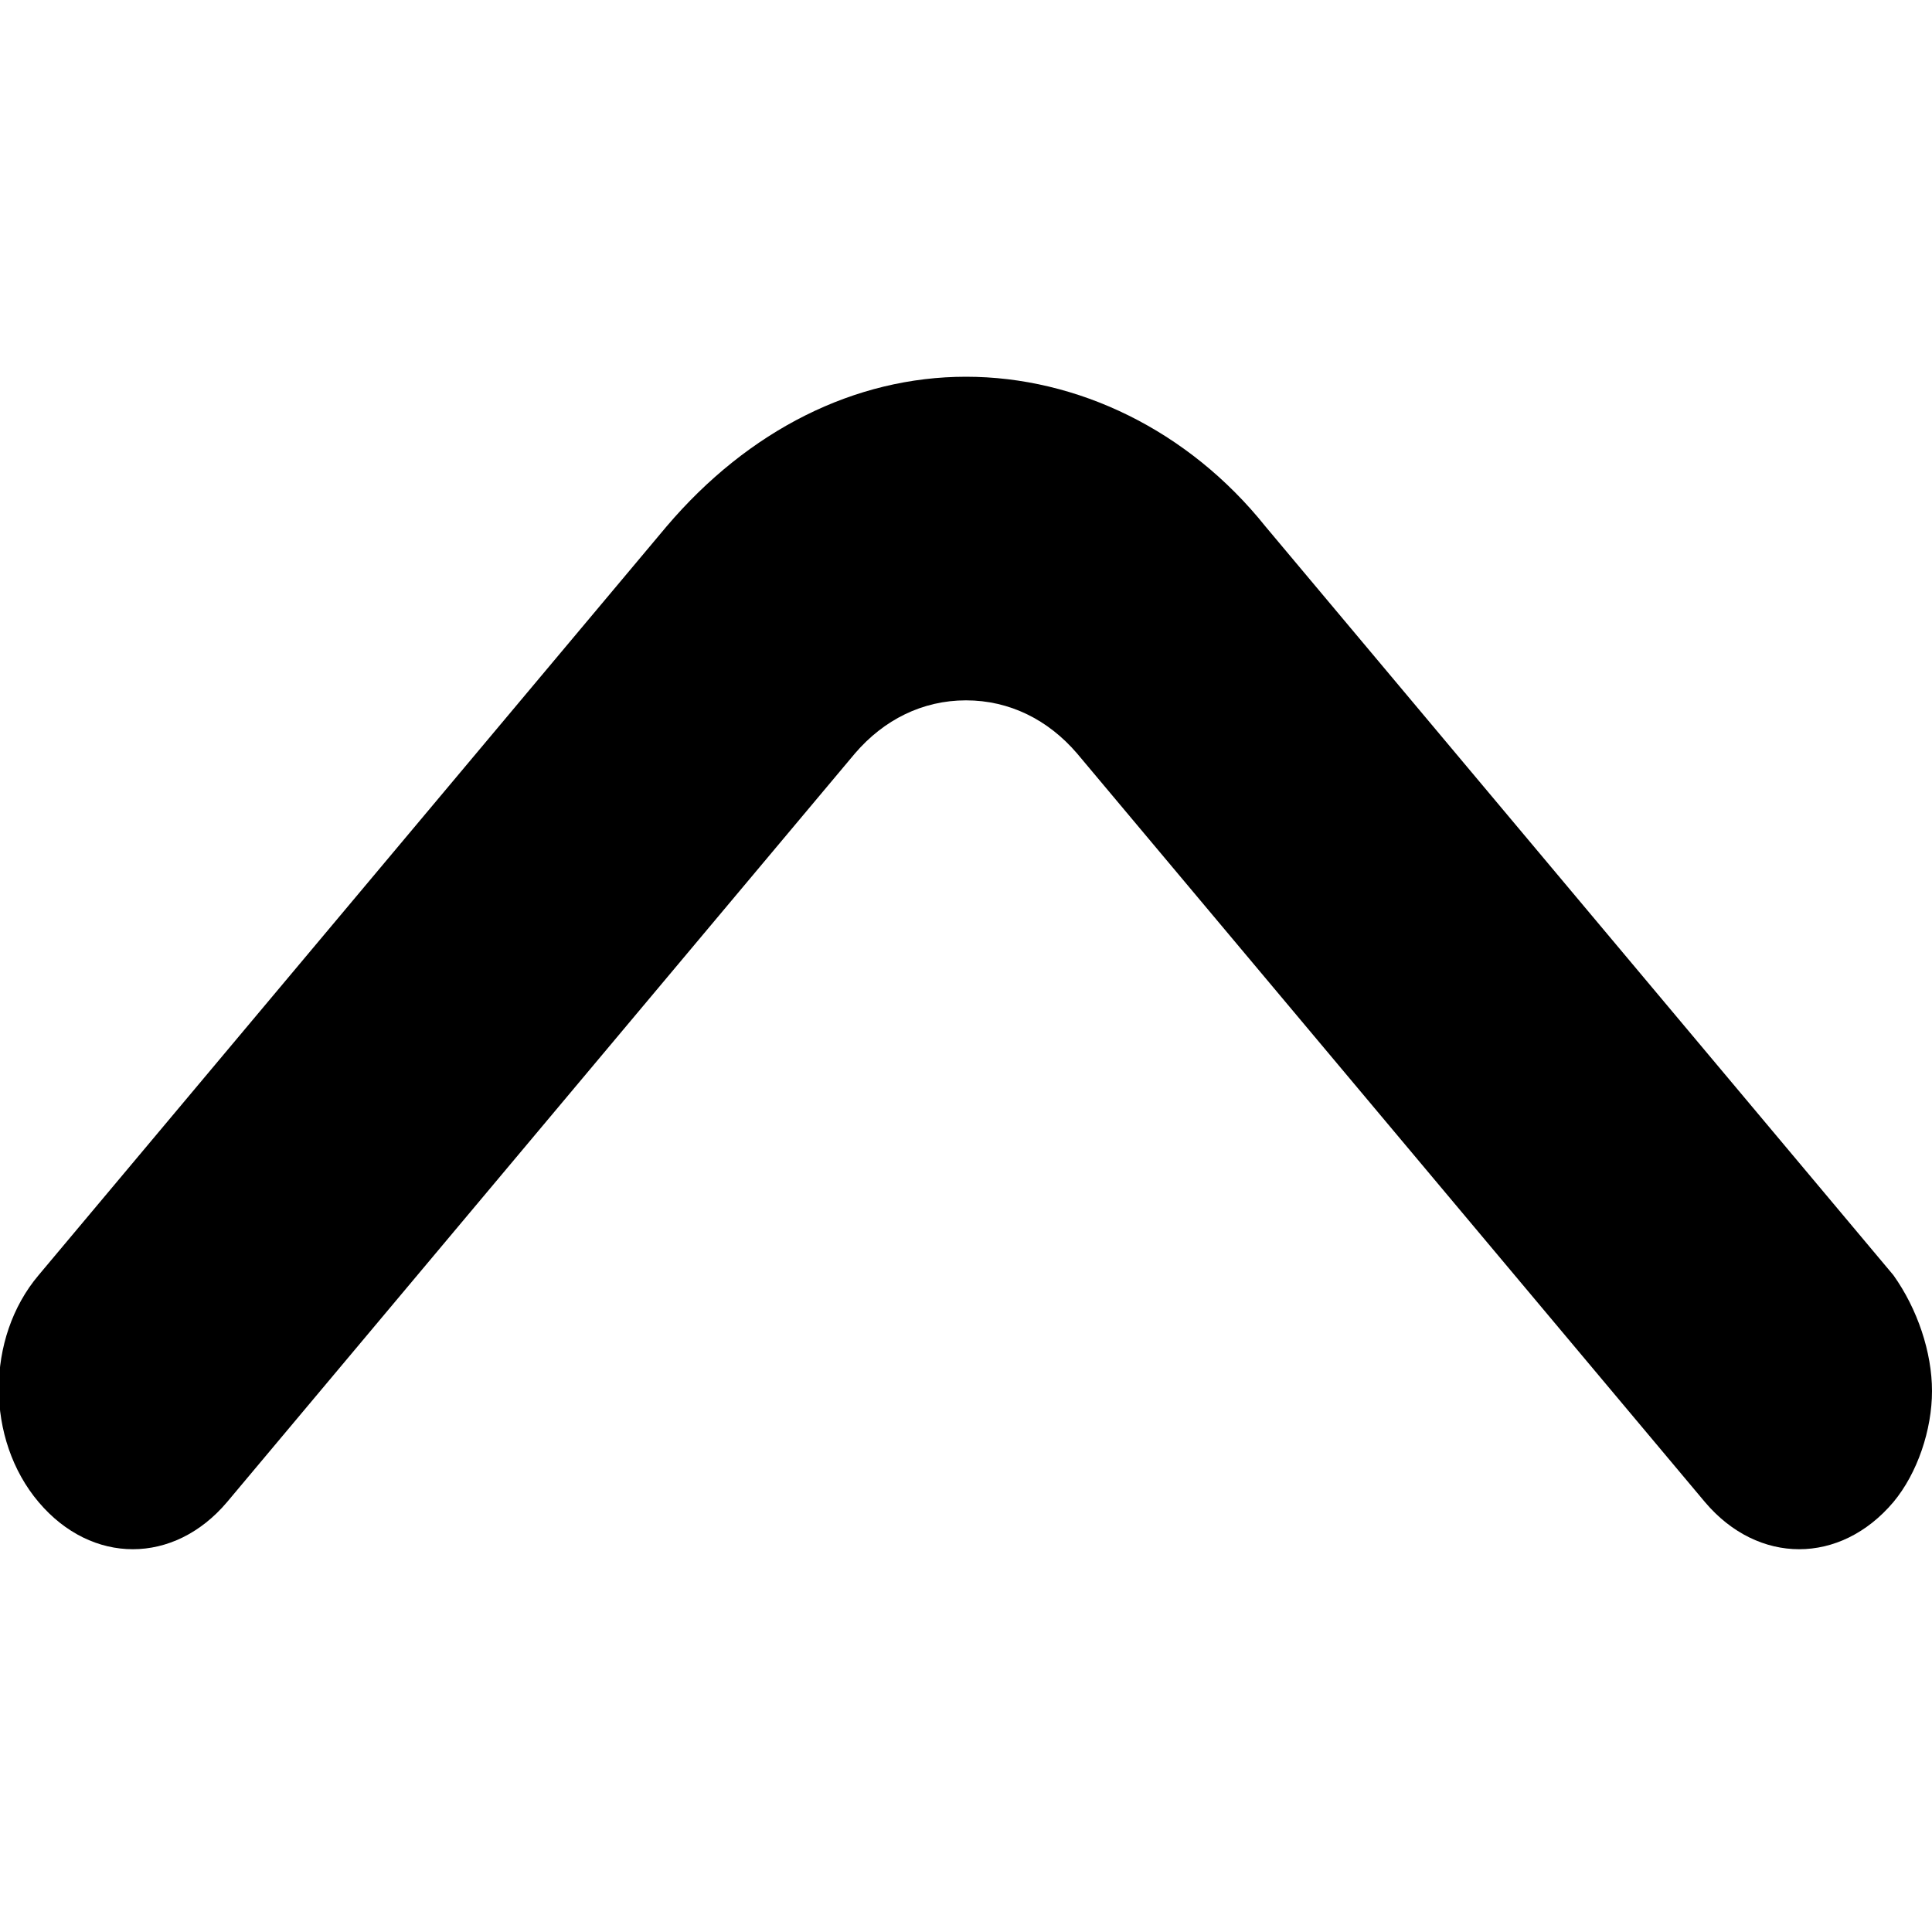
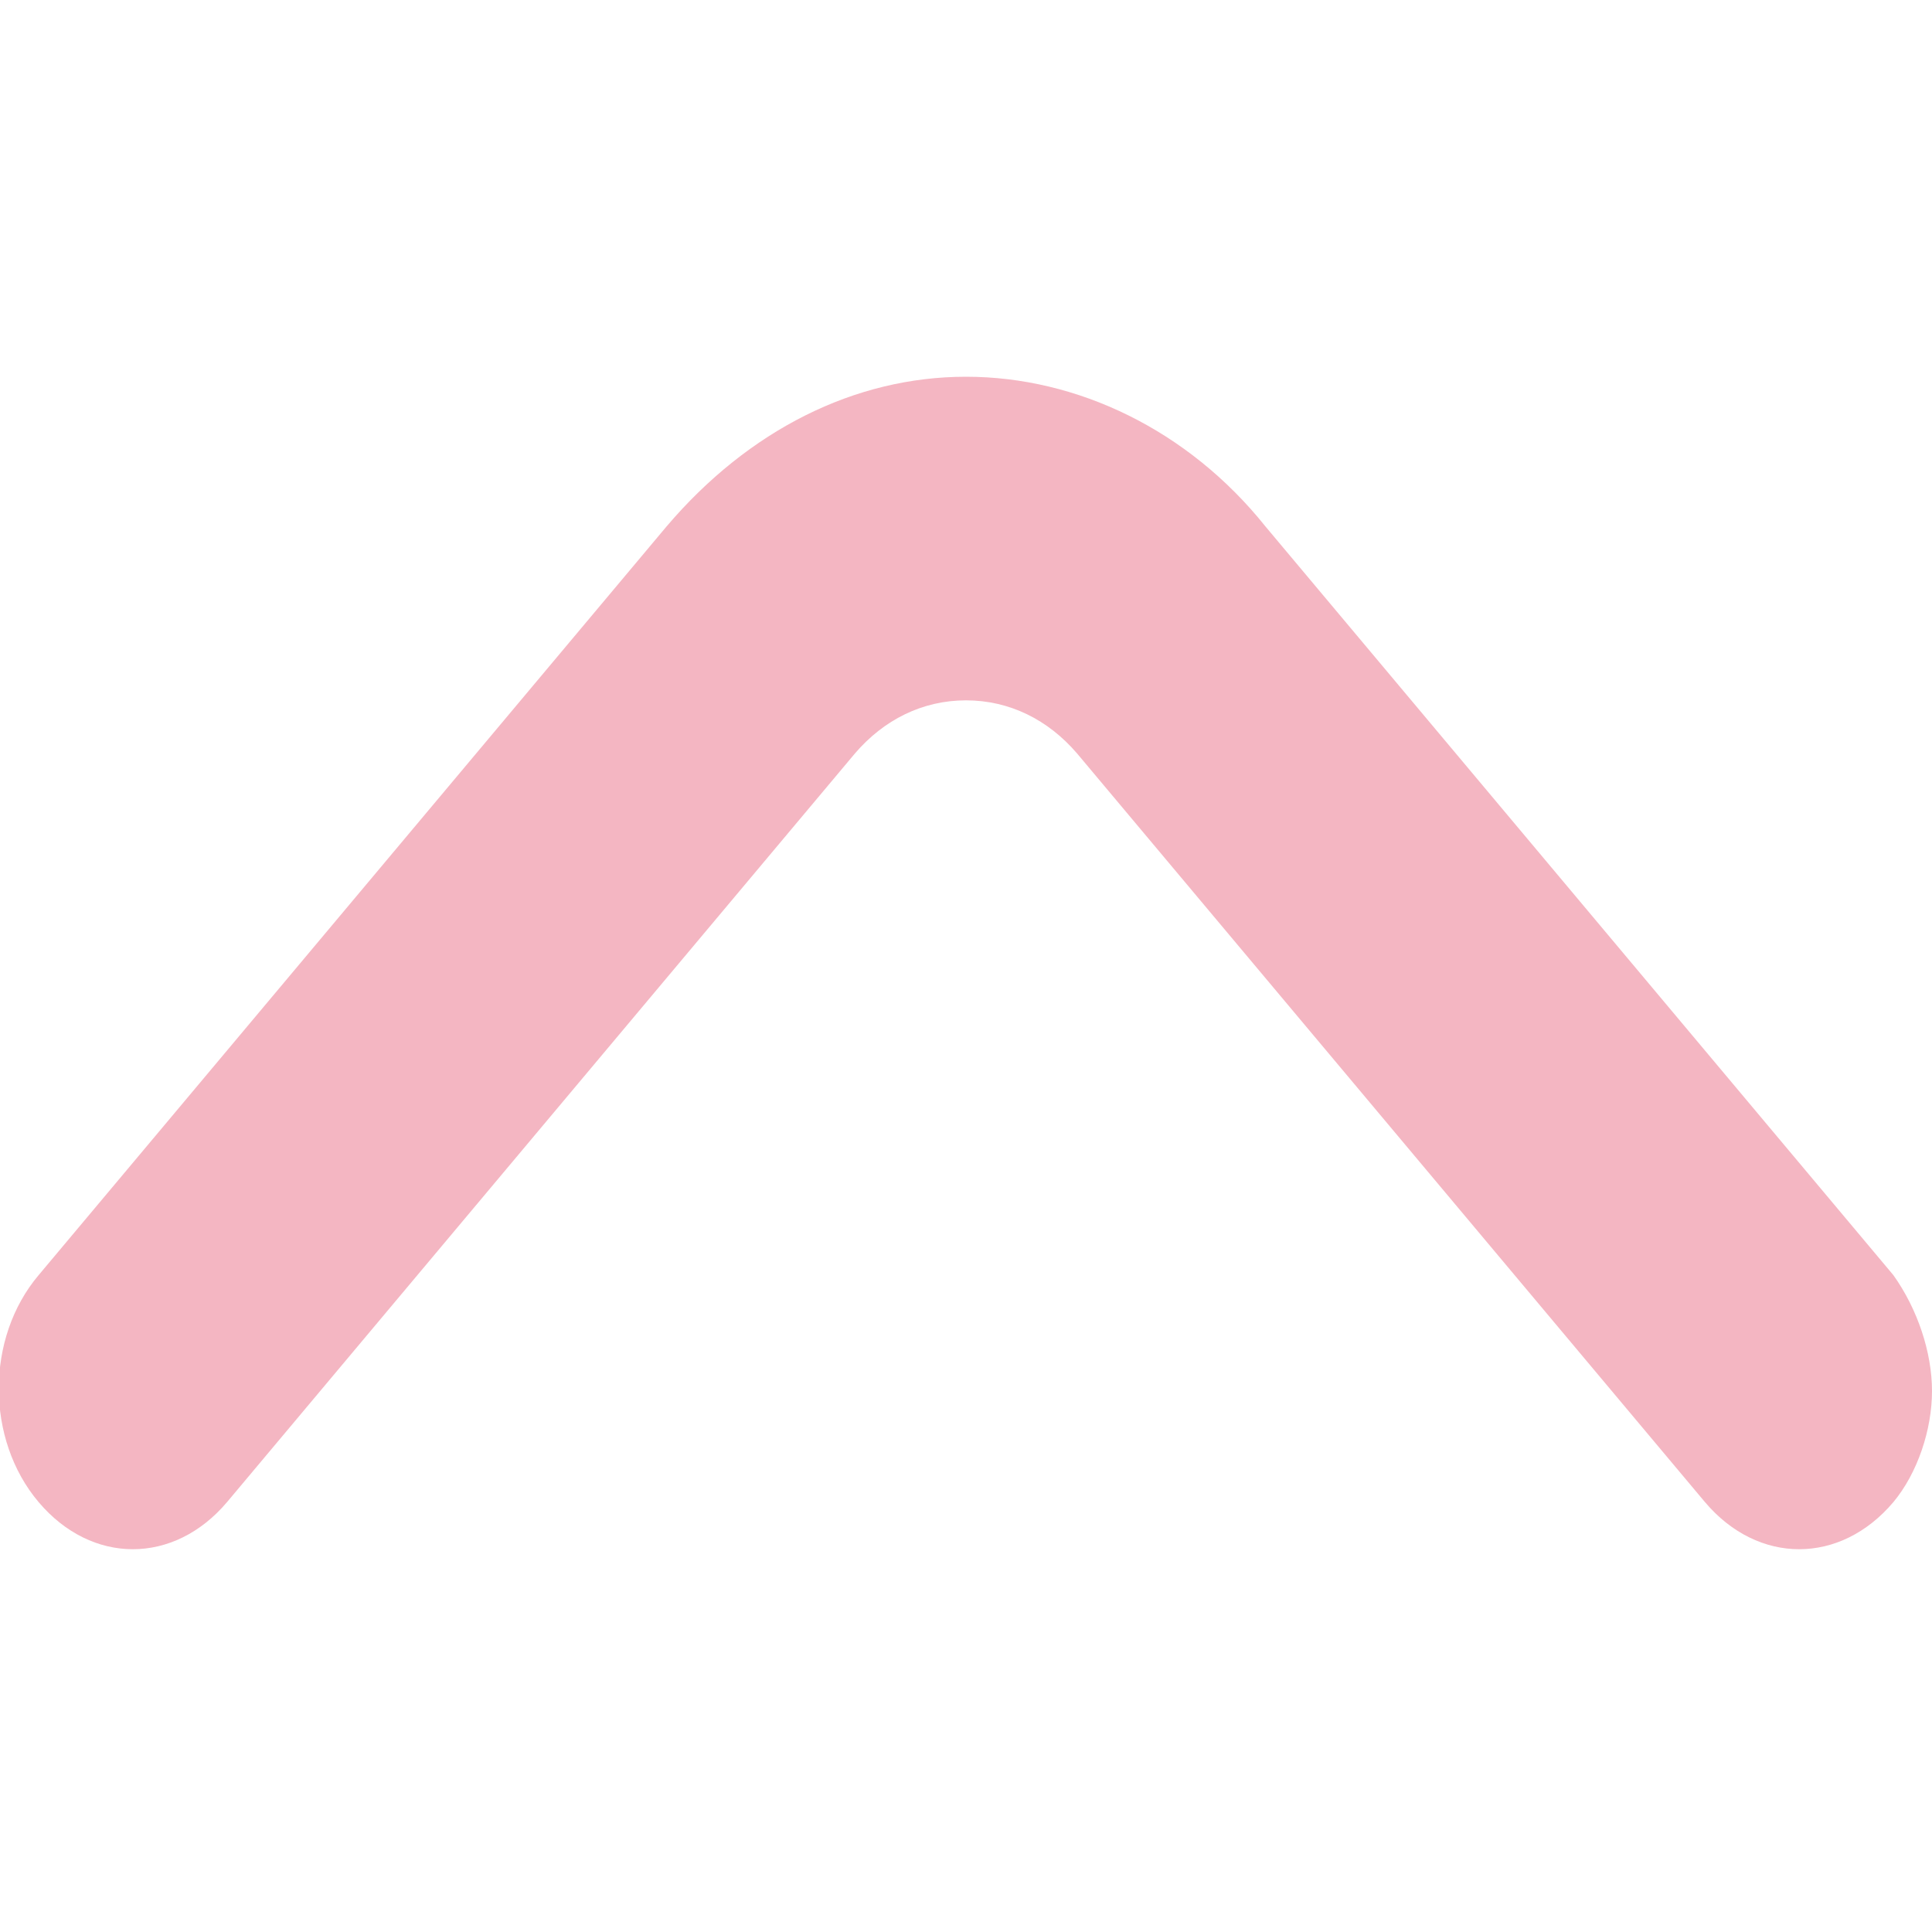
- <svg xmlns="http://www.w3.org/2000/svg" version="1.1" id="Calque_1" x="0px" y="0px" viewBox="0 0 40 40" style="enable-background:new 0 0 40 40;" xml:space="preserve">
-   <g>
-     <path d="M40,28.8c0,0.8-0.3,1.7-0.8,2.3c-1.1,1.3-2.8,1.3-3.9,0l-13-15.5c-0.6-0.7-1.4-1.1-2.3-1.1c-0.9,0-1.7,0.4-2.3,1.1   l-13,15.5c-1.1,1.3-2.8,1.3-3.9,0s-1.1-3.4,0-4.7l13-15.5c1.7-2,3.9-3.1,6.2-3.1c2.3,0,4.6,1.1,6.2,3.1l13,15.5   C39.7,27.1,40,28,40,28.8z" />
+ <svg xmlns="http://www.w3.org/2000/svg" width="40" height="40" enable-background="new 0 0 40 40" version="1.1" xml:space="preserve">
+   <g class="layer">
+     <g id="svg_1">
+       <path d="m40,28.8c0,0.8 -0.3,1.7 -0.8,2.3c-1.1,1.3 -2.8,1.3 -3.9,0l-13,-15.5c-0.6,-0.7 -1.4,-1.1 -2.3,-1.1c-0.9,0 -1.7,0.4 -2.3,1.1l-13,15.5c-1.1,1.3 -2.8,1.3 -3.9,0s-1.1,-3.4 0,-4.7l13,-15.5c1.7,-2 3.9,-3.1 6.2,-3.1c2.3,0 4.6,1.1 6.2,3.1l13,15.5c0.5,0.7 0.8,1.6 0.8,2.4z" fill="#f4b6c2" id="svg_2" />
+     </g>
  </g>
</svg>
